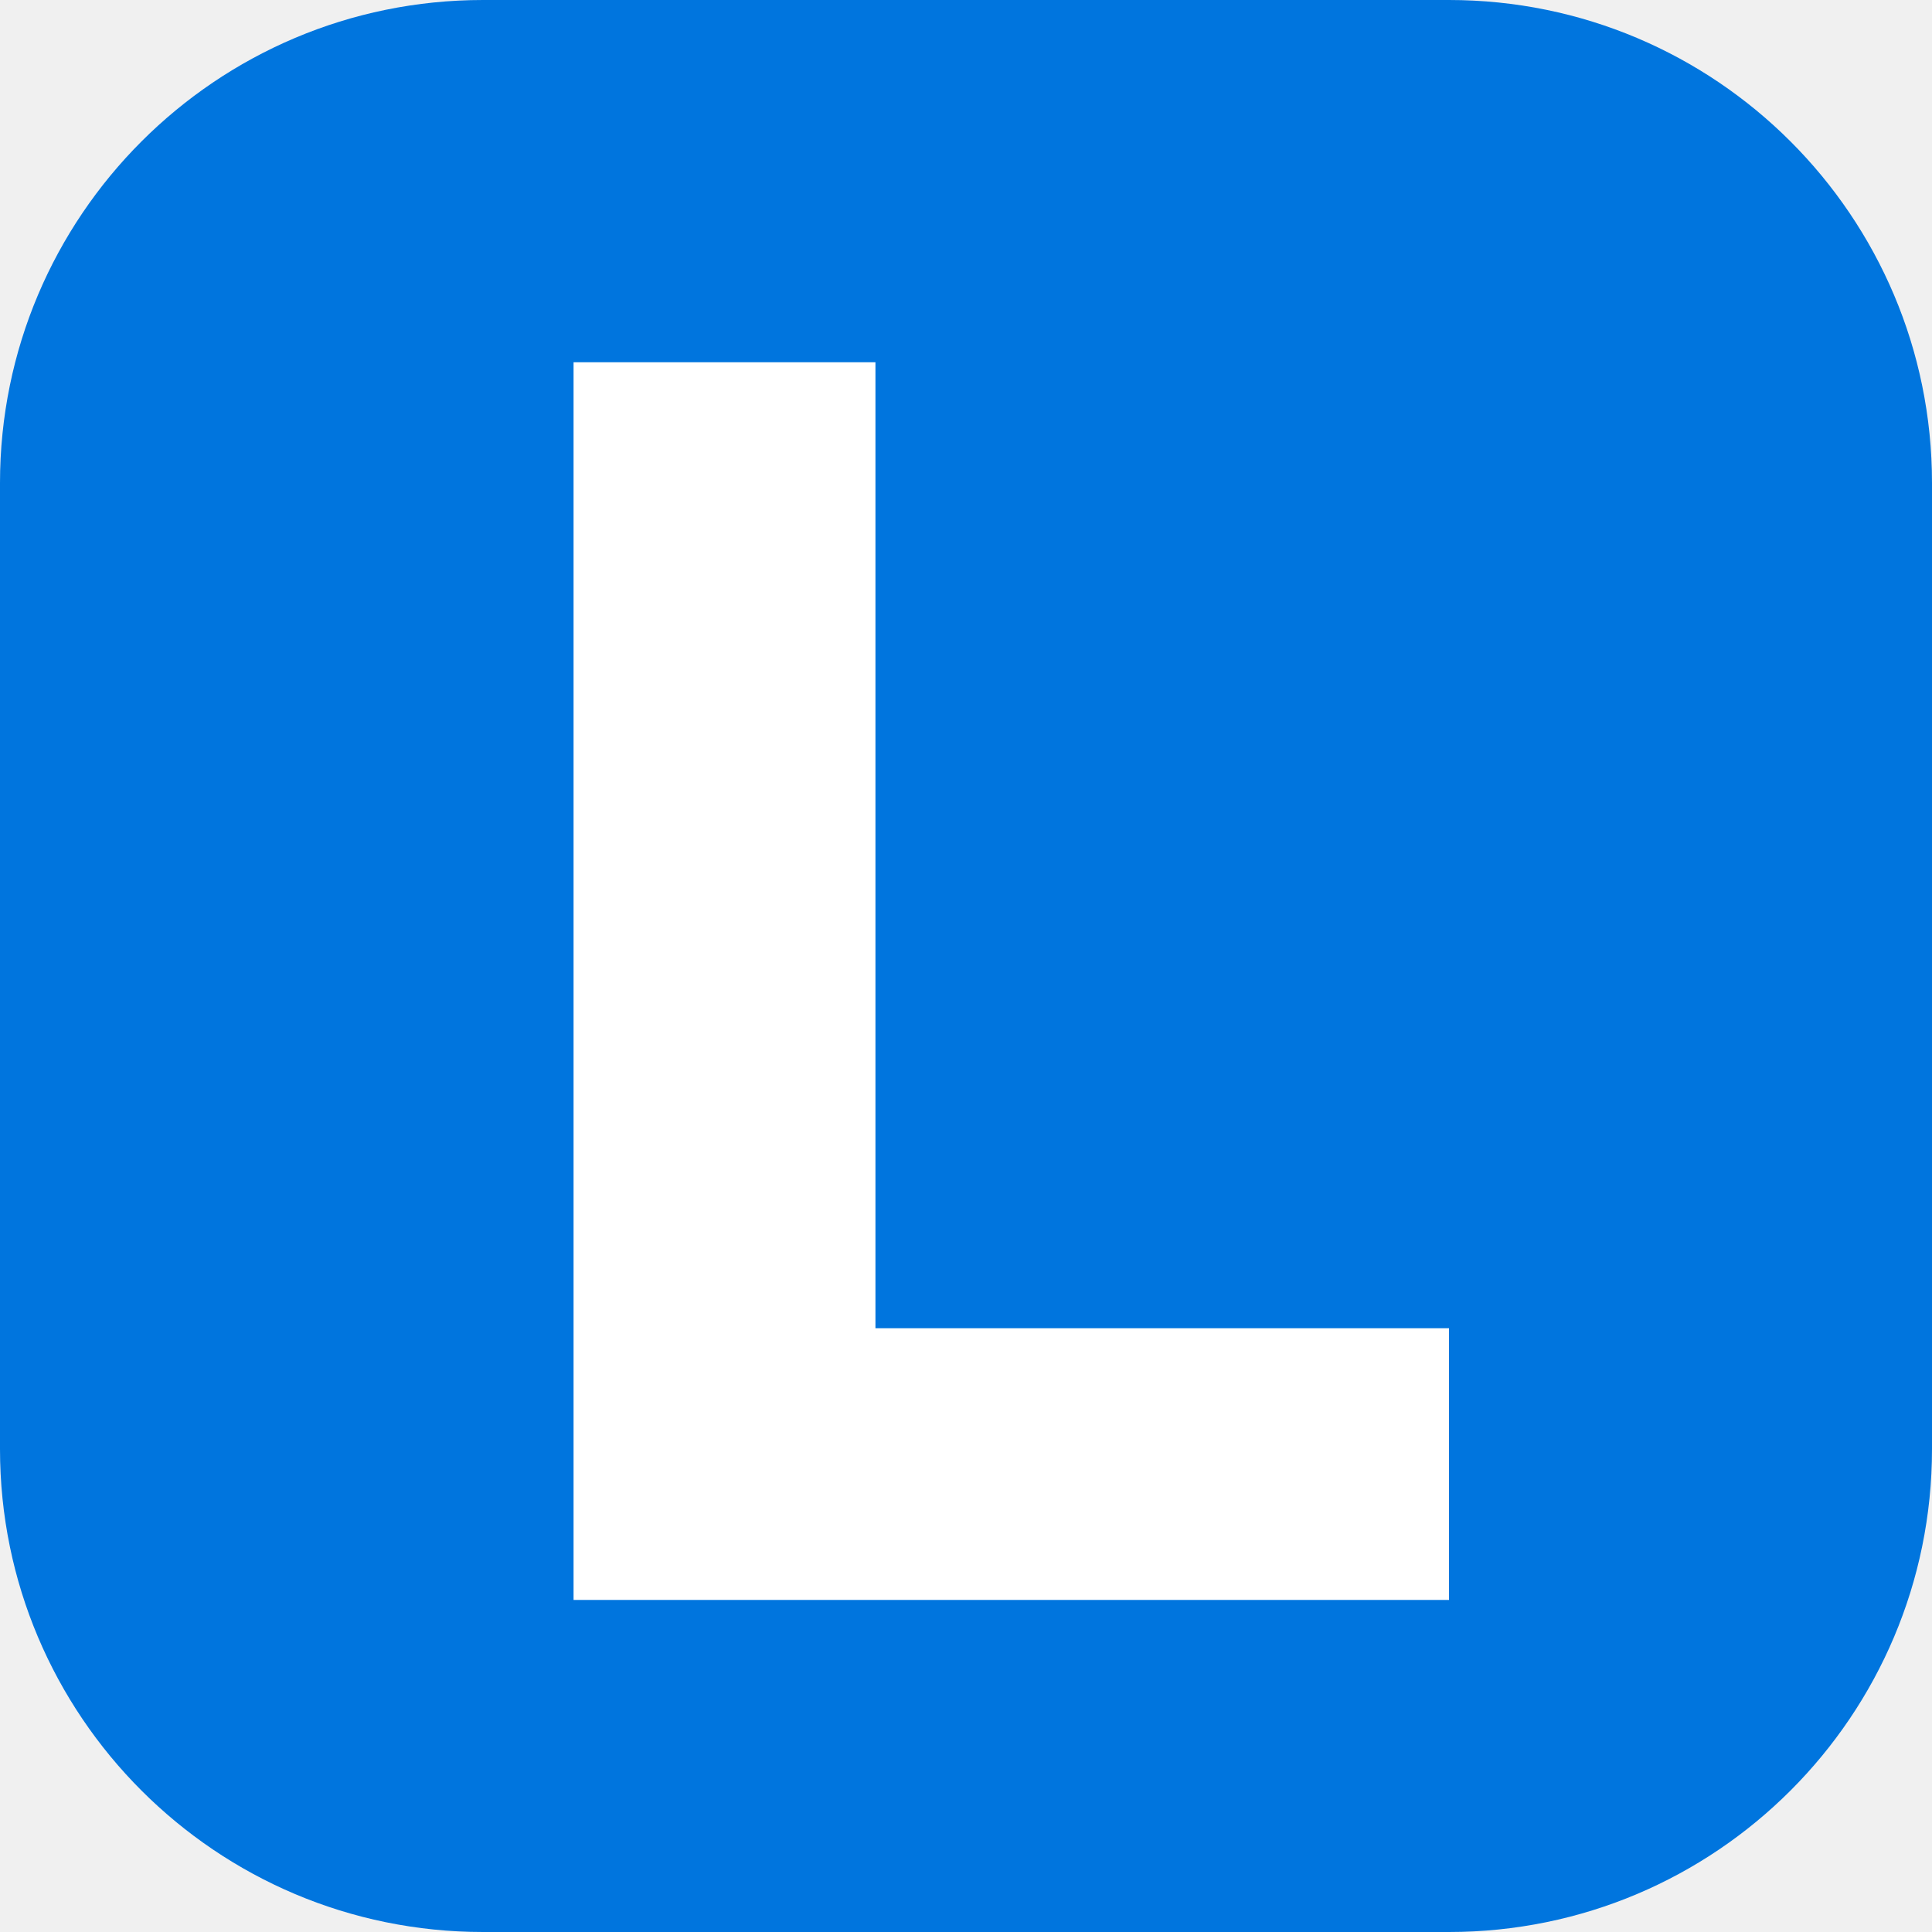
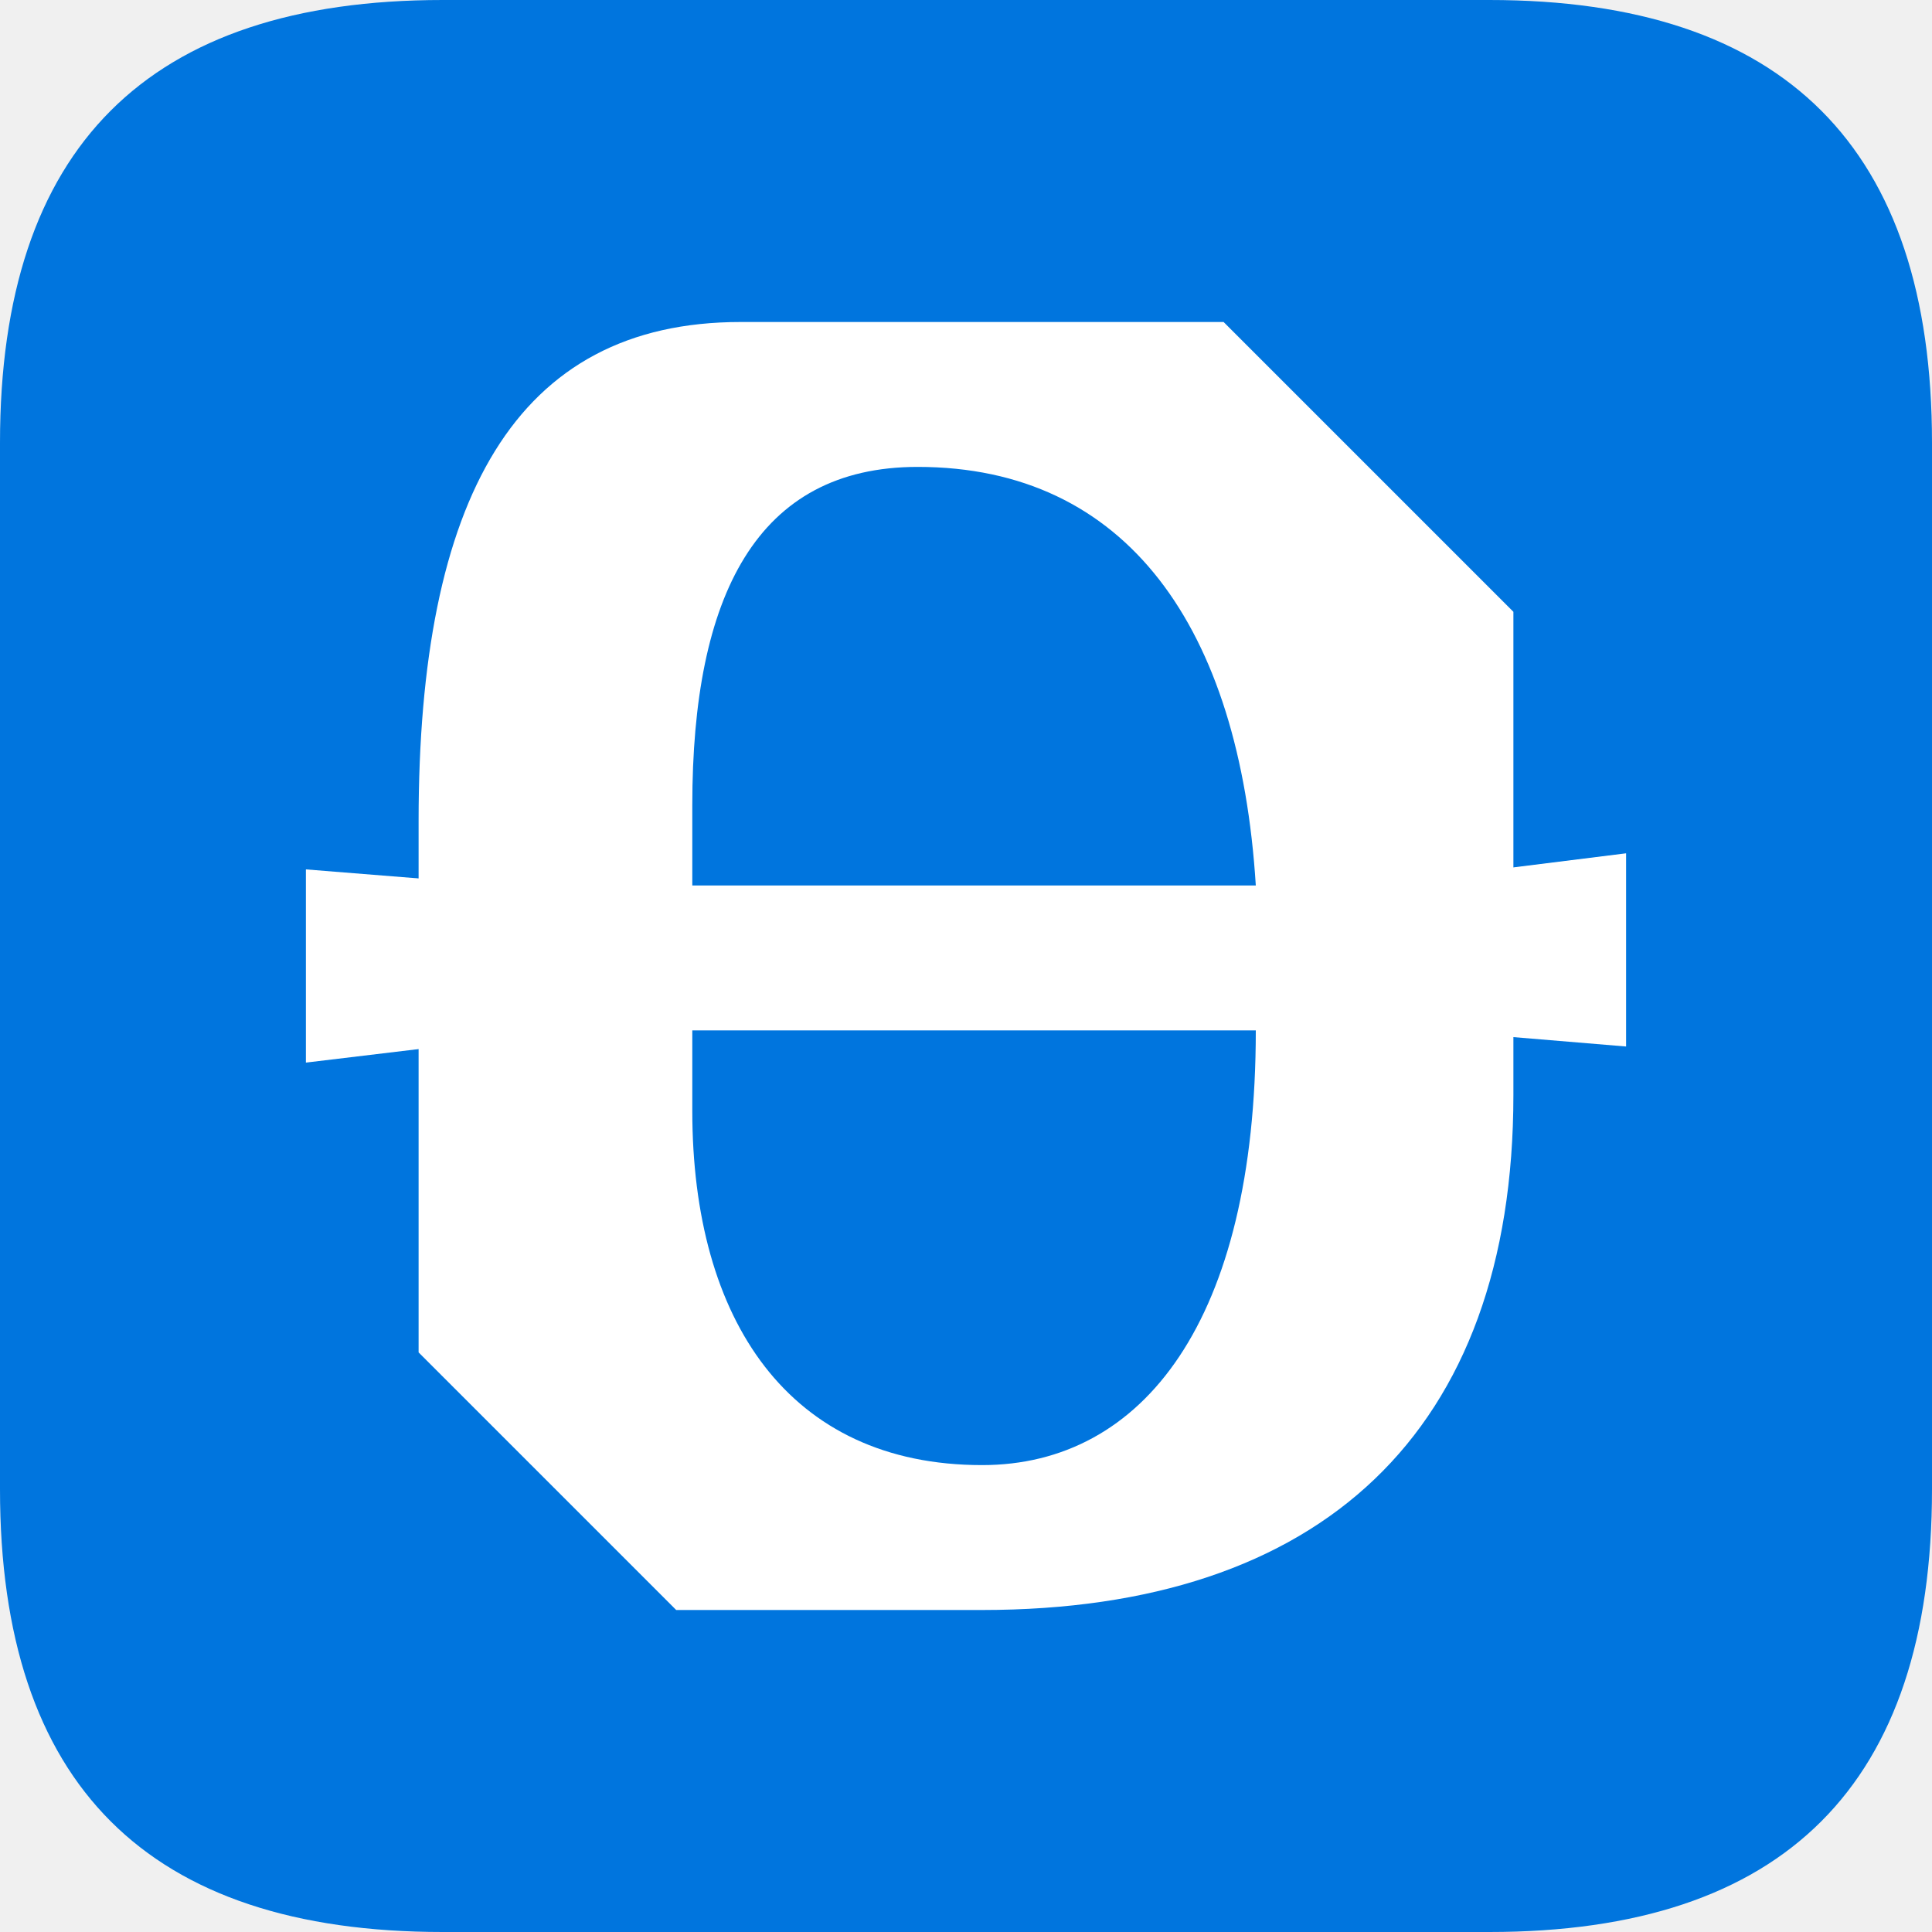
- <svg xmlns="http://www.w3.org/2000/svg" viewBox="0 0 64 64">
-   <rect width="64" height="64" rx="16" fill="#0075de" />
-   <path d="M19 15h10v32h19v9H19z" fill="#fff" transform="translate(0 -3)" />
+ <svg xmlns="http://www.w3.org/2000/svg" viewBox="0 0 96 96">
+   <path fill="#0075de" d="M22 0H74Q96 0 96 22V74Q96 96 74 96H22Q0 96 0 74V22Q0 0 22 0Z" />
+   <g fill="#fff" transform="translate(9.6 9.6) scale(.8)">
+     <path fill-rule="evenodd" d="M34 8H64L82 26V56C82 77 70 88 49 88H30L14 72V39C14 19 20 8 34 8ZM45 17C58 17 65 27 66 43H31V38C31 25 35 17 45 17ZM31 52H66C66 70 59 79 49 79C37 79 31 70 31 57Z" />
+     <path d="M7 42L32 44H65L89 41V53L65 51H32L7 54Z" />
+   </g>
</svg>
